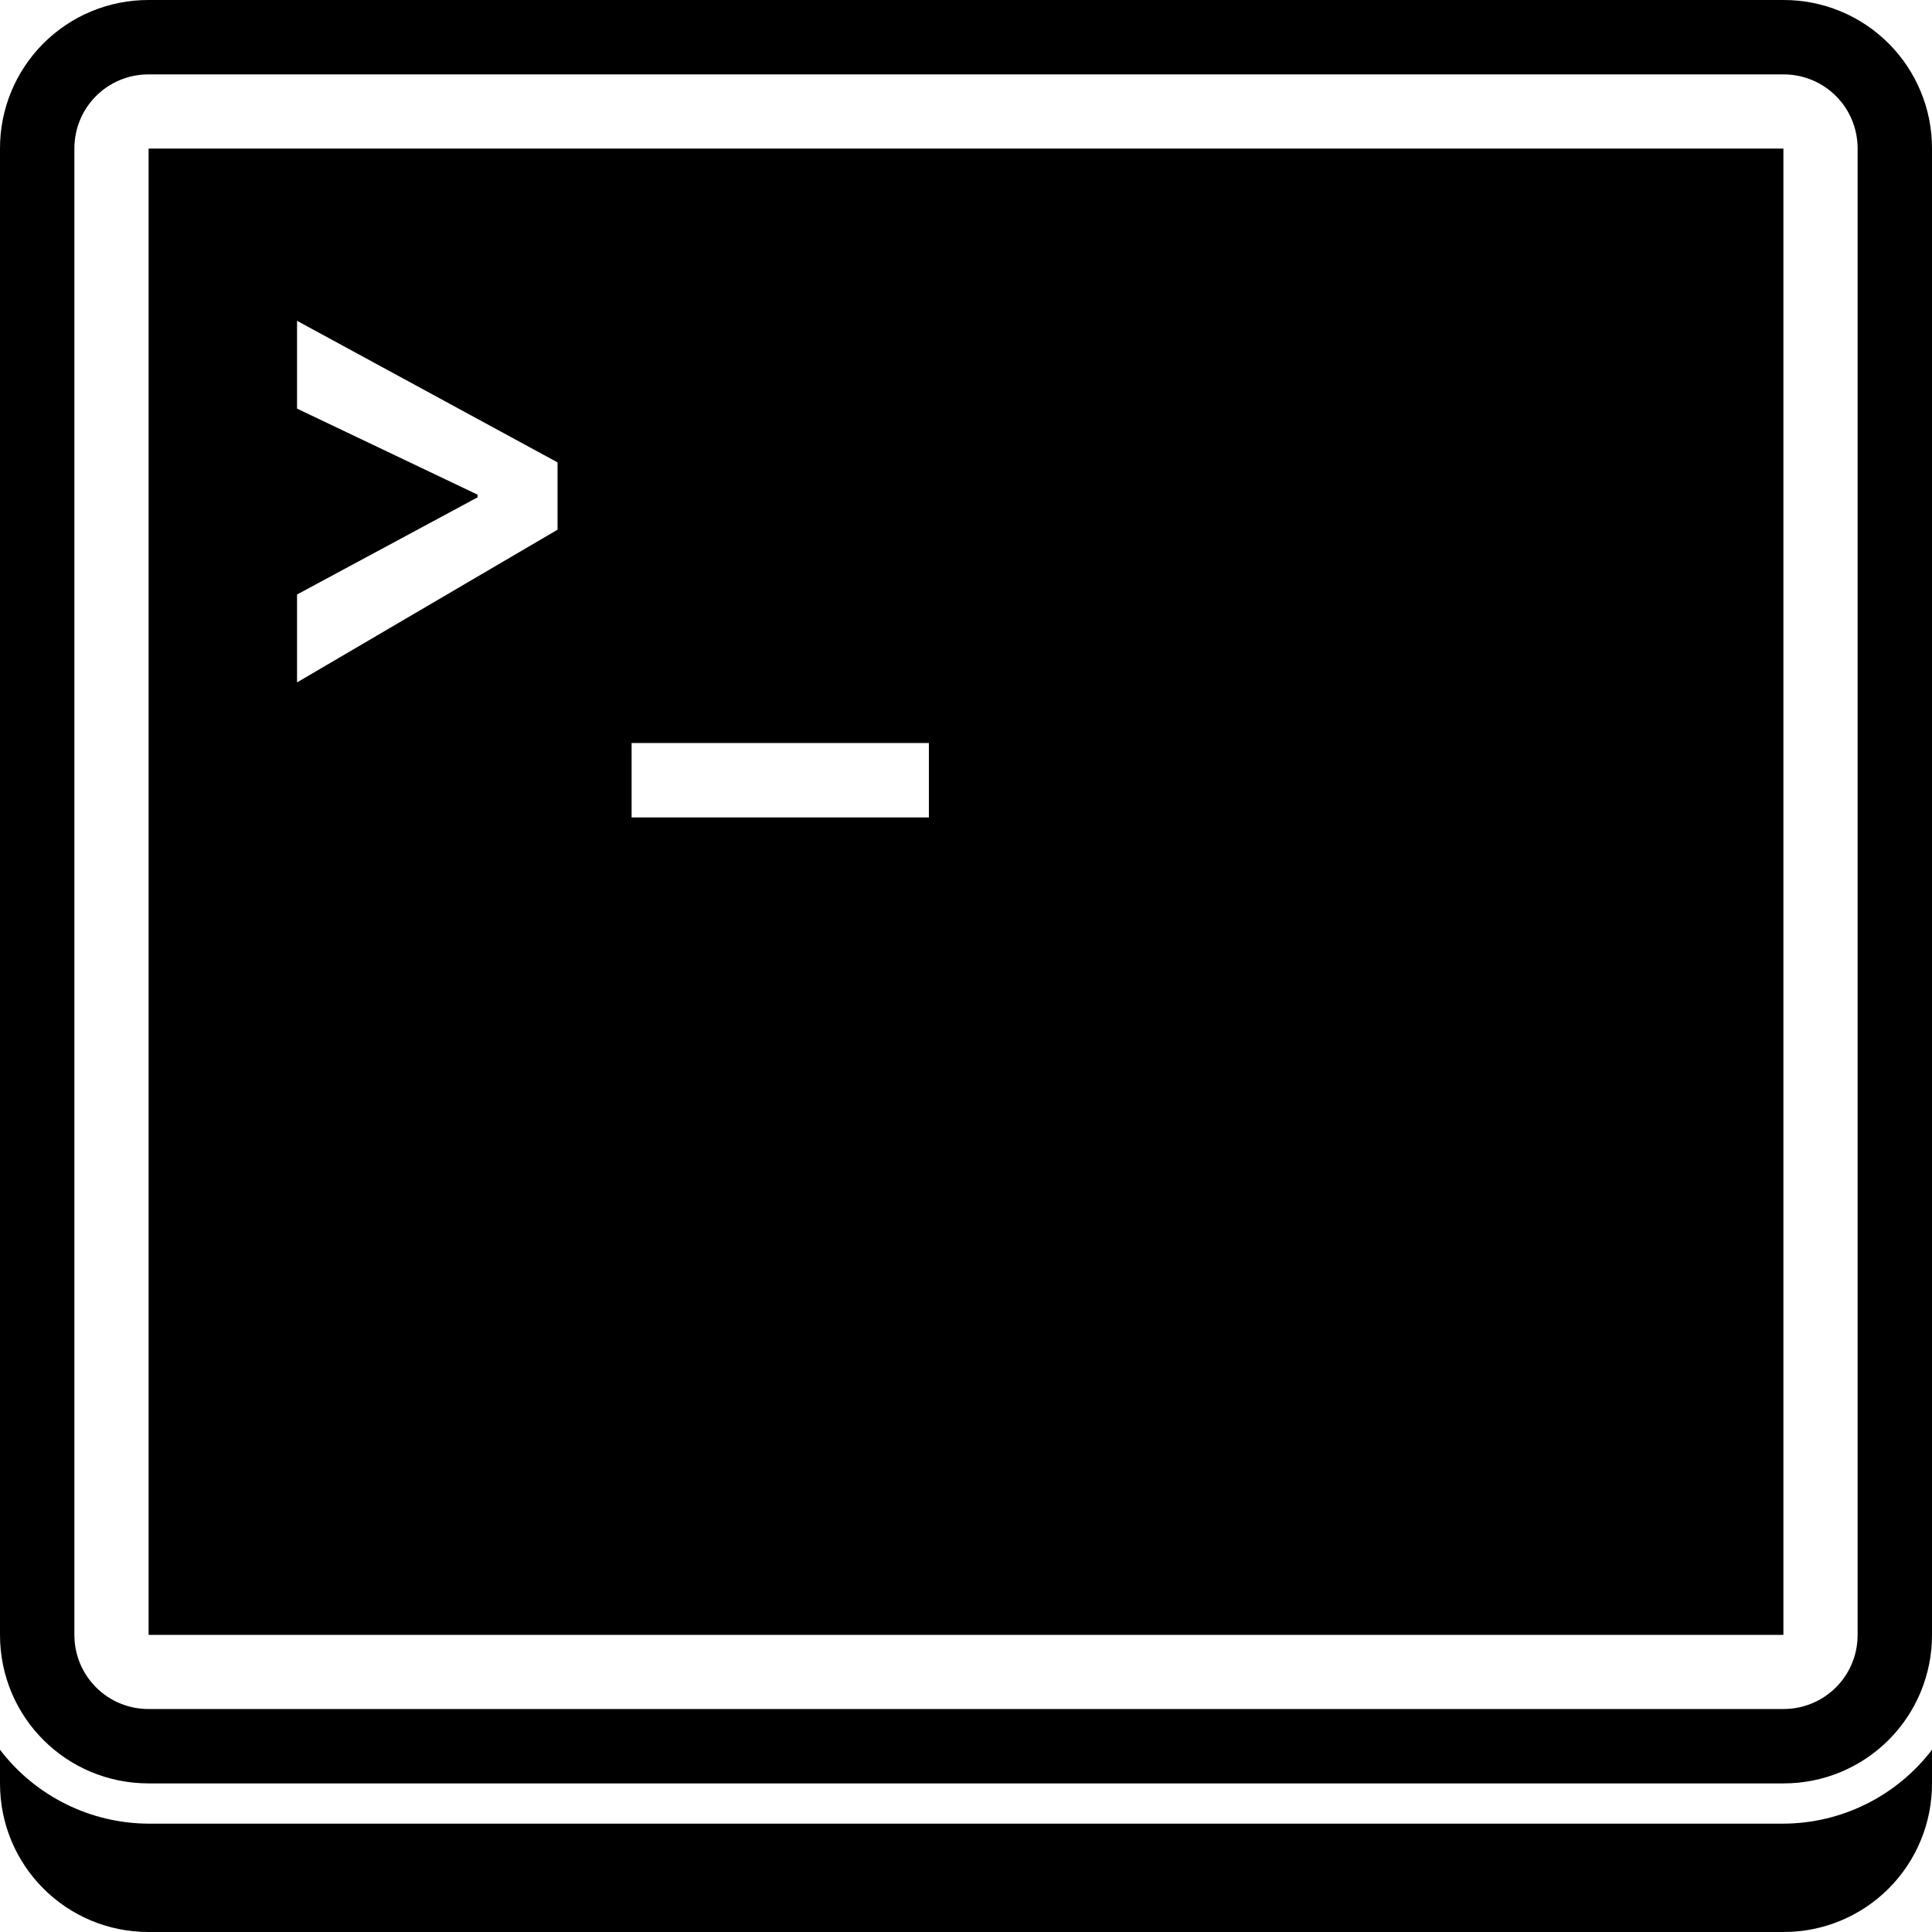
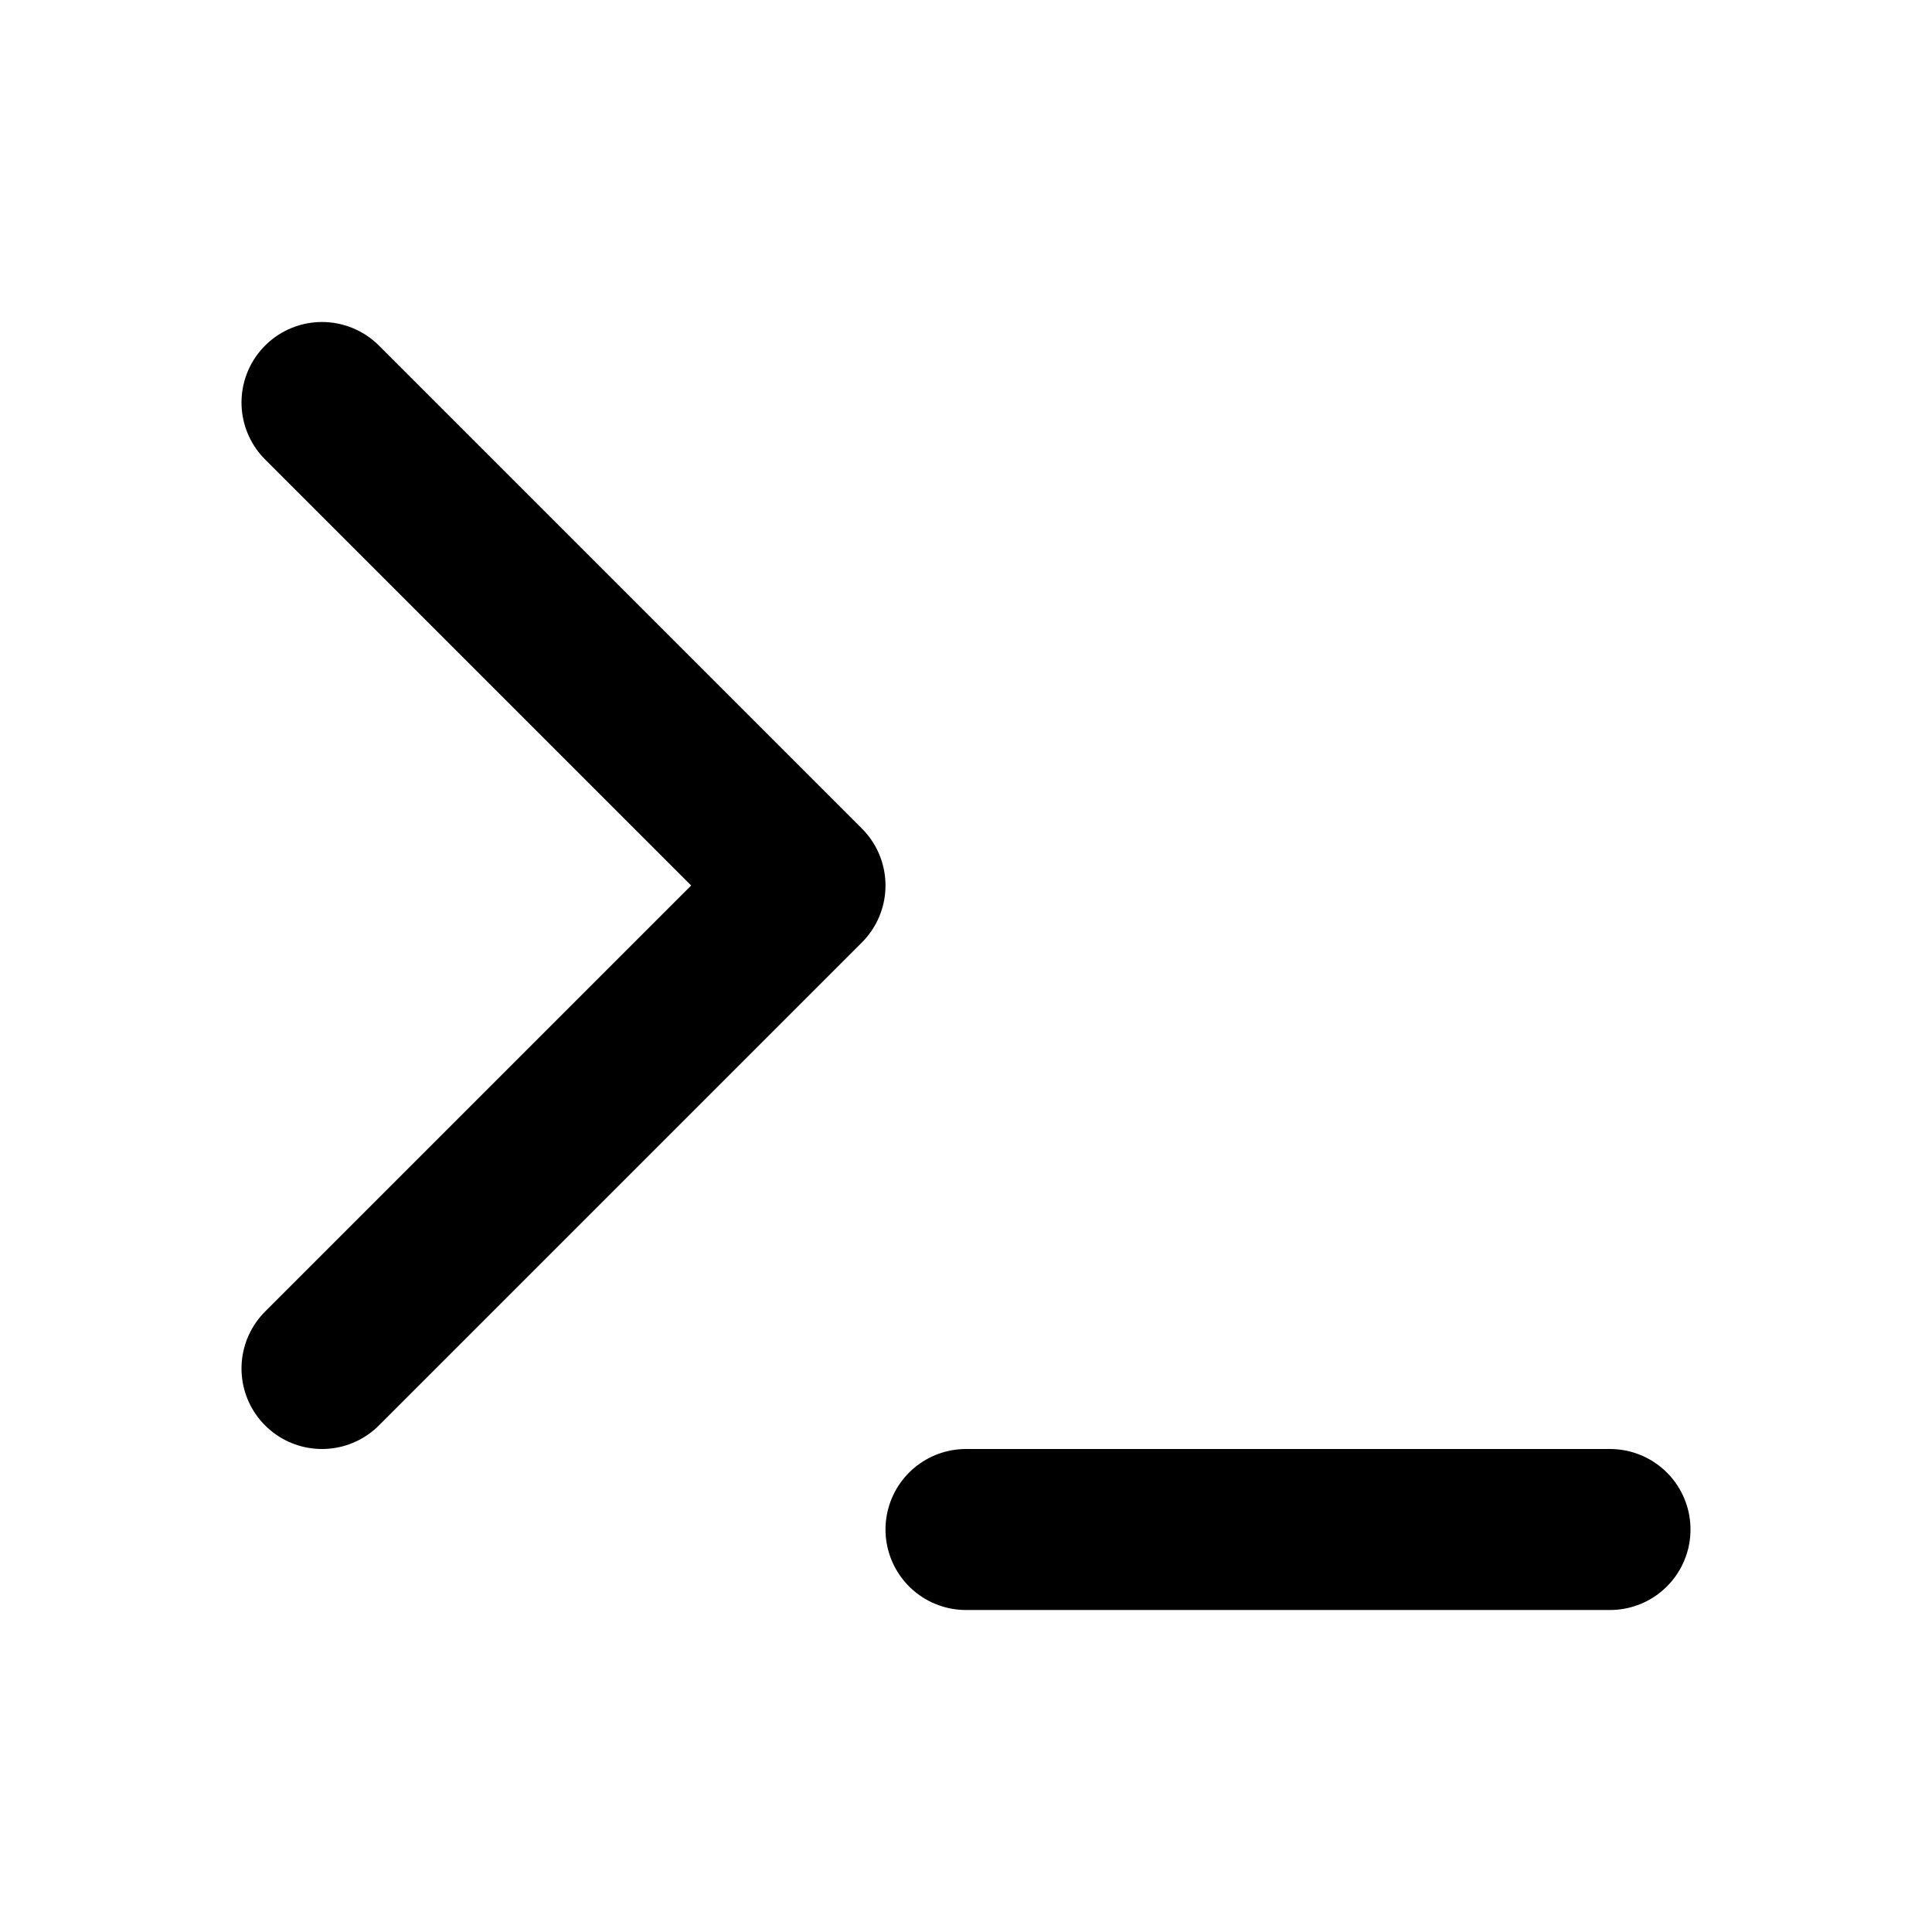
- <svg xmlns="http://www.w3.org/2000/svg" role="img" viewBox="0 0 24 24">
-   <path d="M1.846 0A1.841 1.841 0 000 1.846v18.463c0 1.022.823 1.845 1.846 1.845h20.308A1.841 1.841 0 0024 20.31V1.846A1.841 1.841 0 0022.154 0H1.846zm0 .924h20.308c.512 0 .922.41.922.922v18.463c0 .511-.41.921-.922.921H1.846a.919.919 0 01-.922-.921V1.846c0-.512.41-.922.922-.922zm0 .922v18.463h20.308V1.846H1.846zm1.845 2.14l3.235 1.758v.836L3.69 8.477V7.385l2.243-1.207v-.033L3.69 5.076v-1.09zM7.846 9.23h3.693v.924H7.846V9.23zM0 21.736v.418C0 23.177.823 24 1.846 24h20.308A1.841 1.841 0 0024 22.154v-.418a2.334 2.334 0 01-1.846.918H1.846A2.334 2.334 0 010 21.736Z" />
+ <svg xmlns="http://www.w3.org/2000/svg" viewBox="0 0 24 24" fill="none" stroke="currentColor" stroke-width="2" stroke-linecap="round" stroke-linejoin="round">
+   <polyline points="4 17 10 11 4 5" />
+   <line x1="12" y1="19" x2="20" y2="19" />
</svg>
